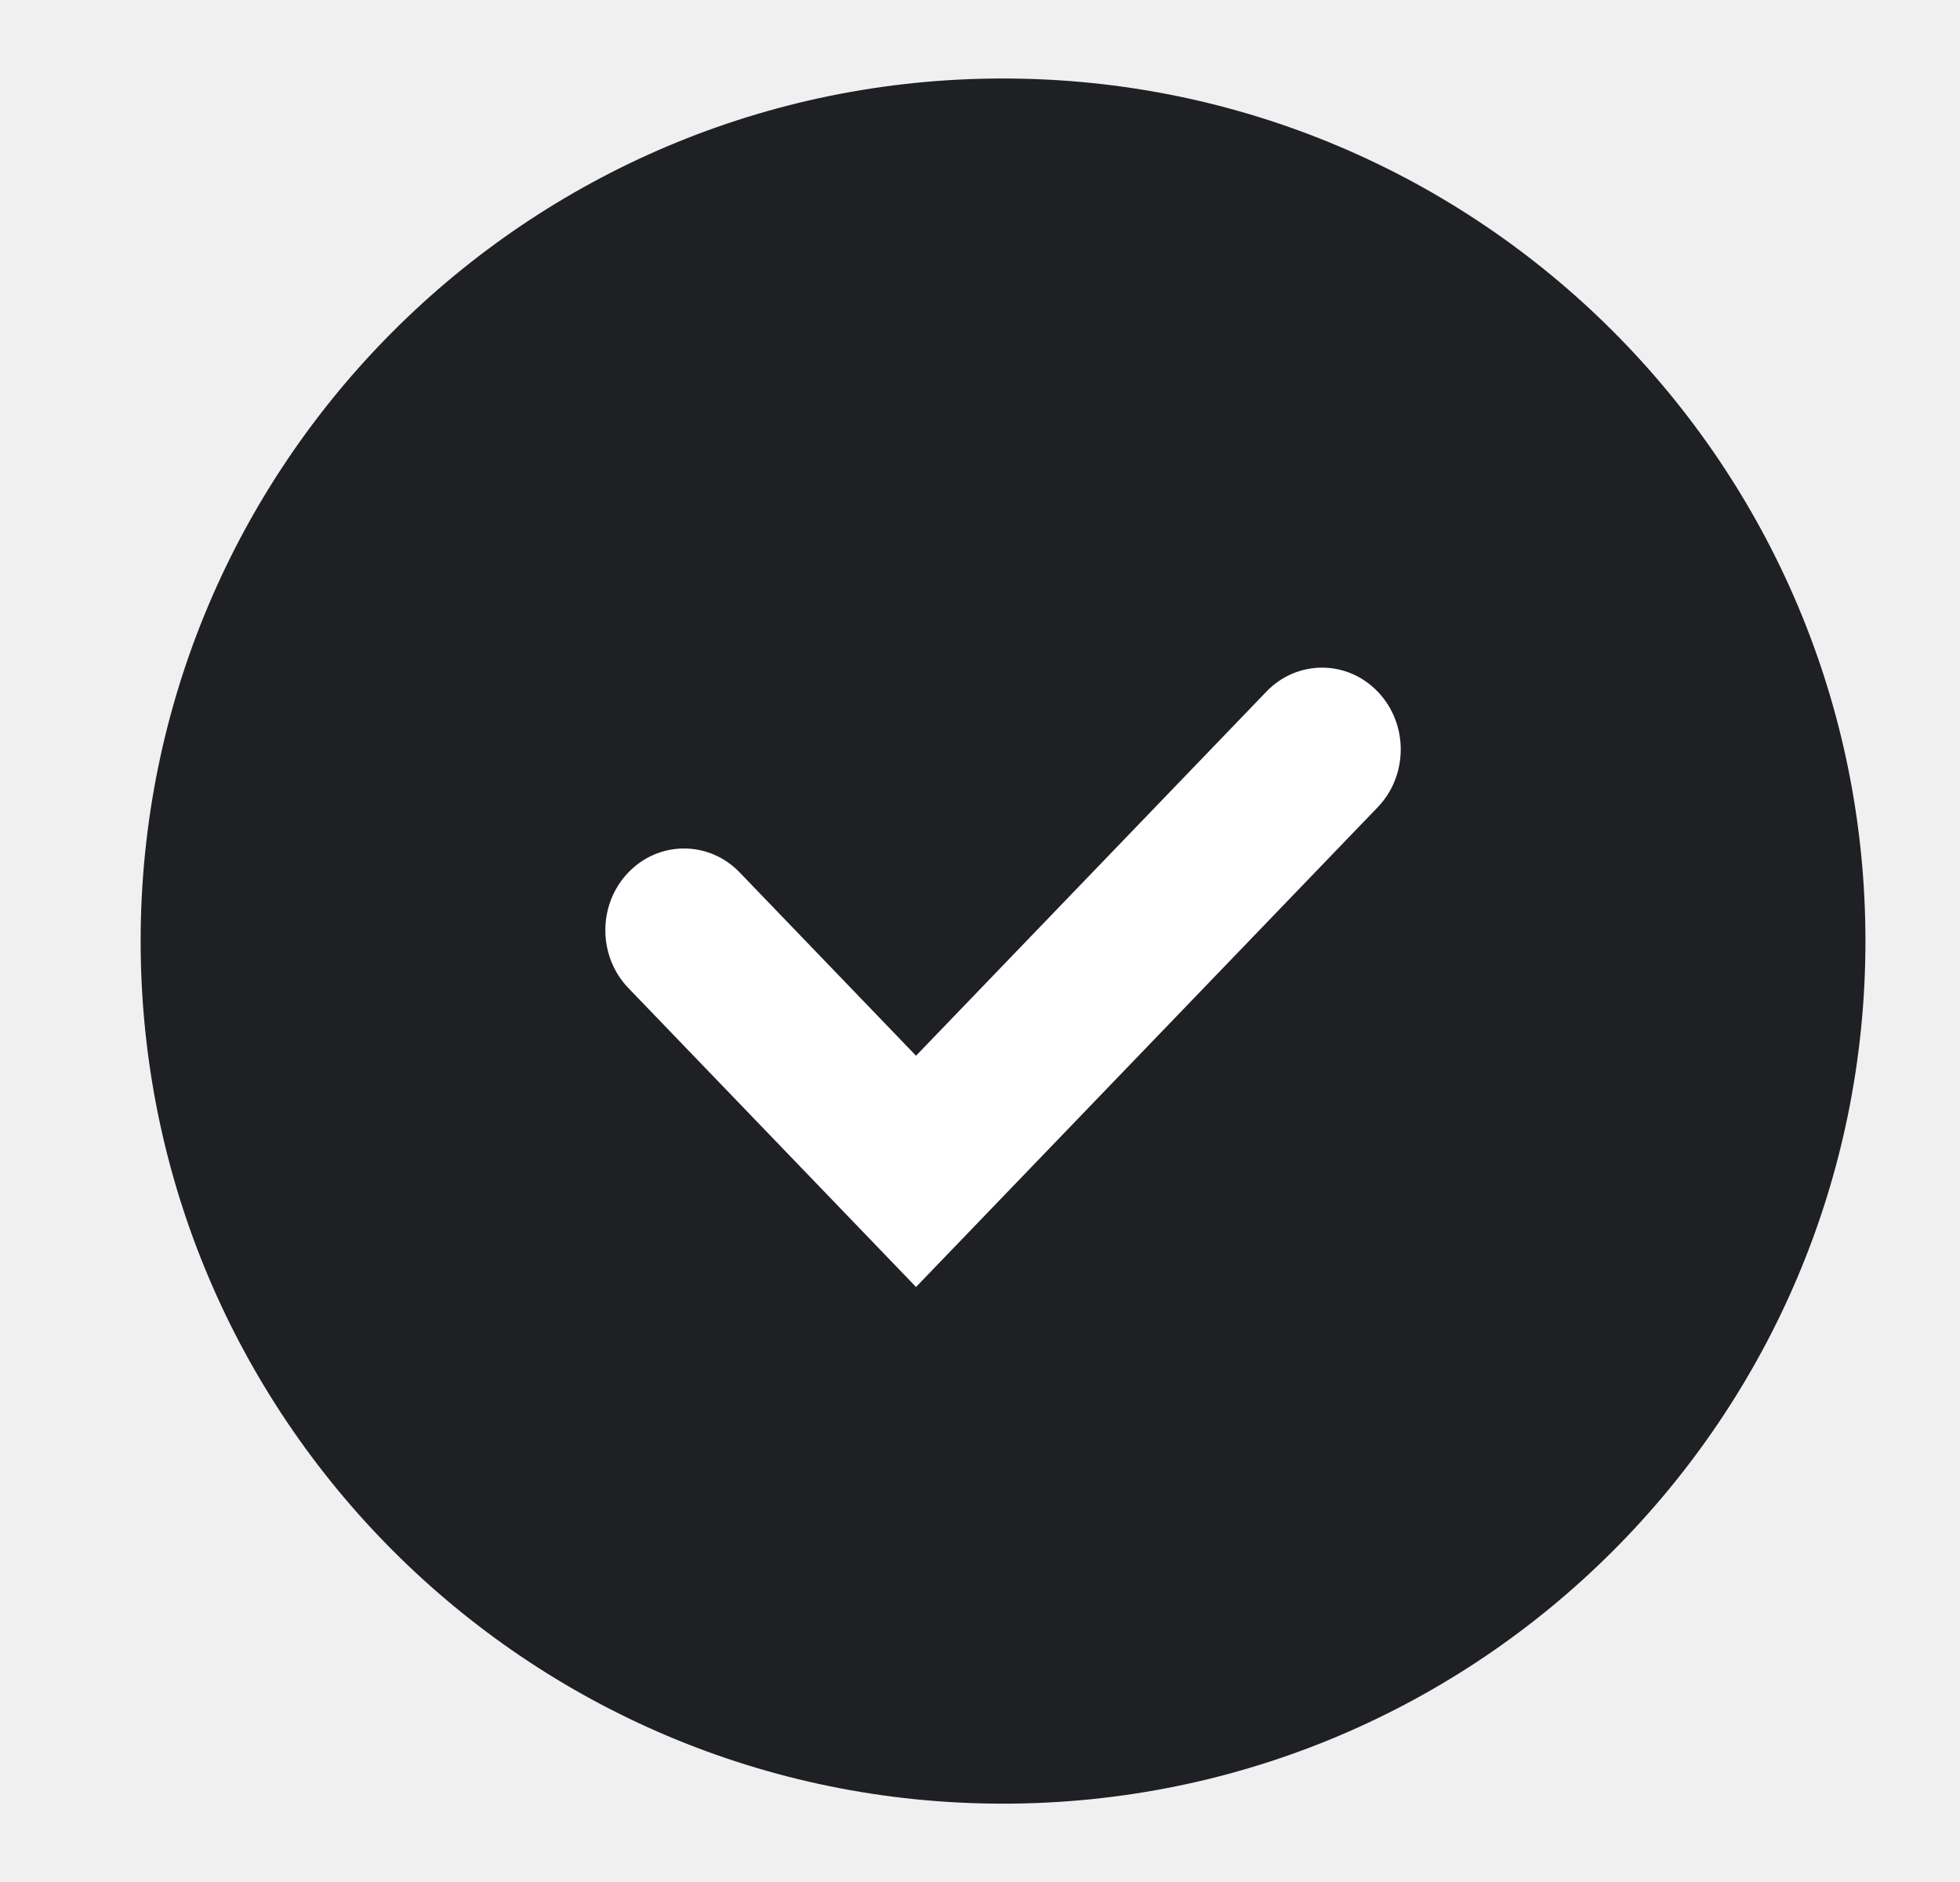
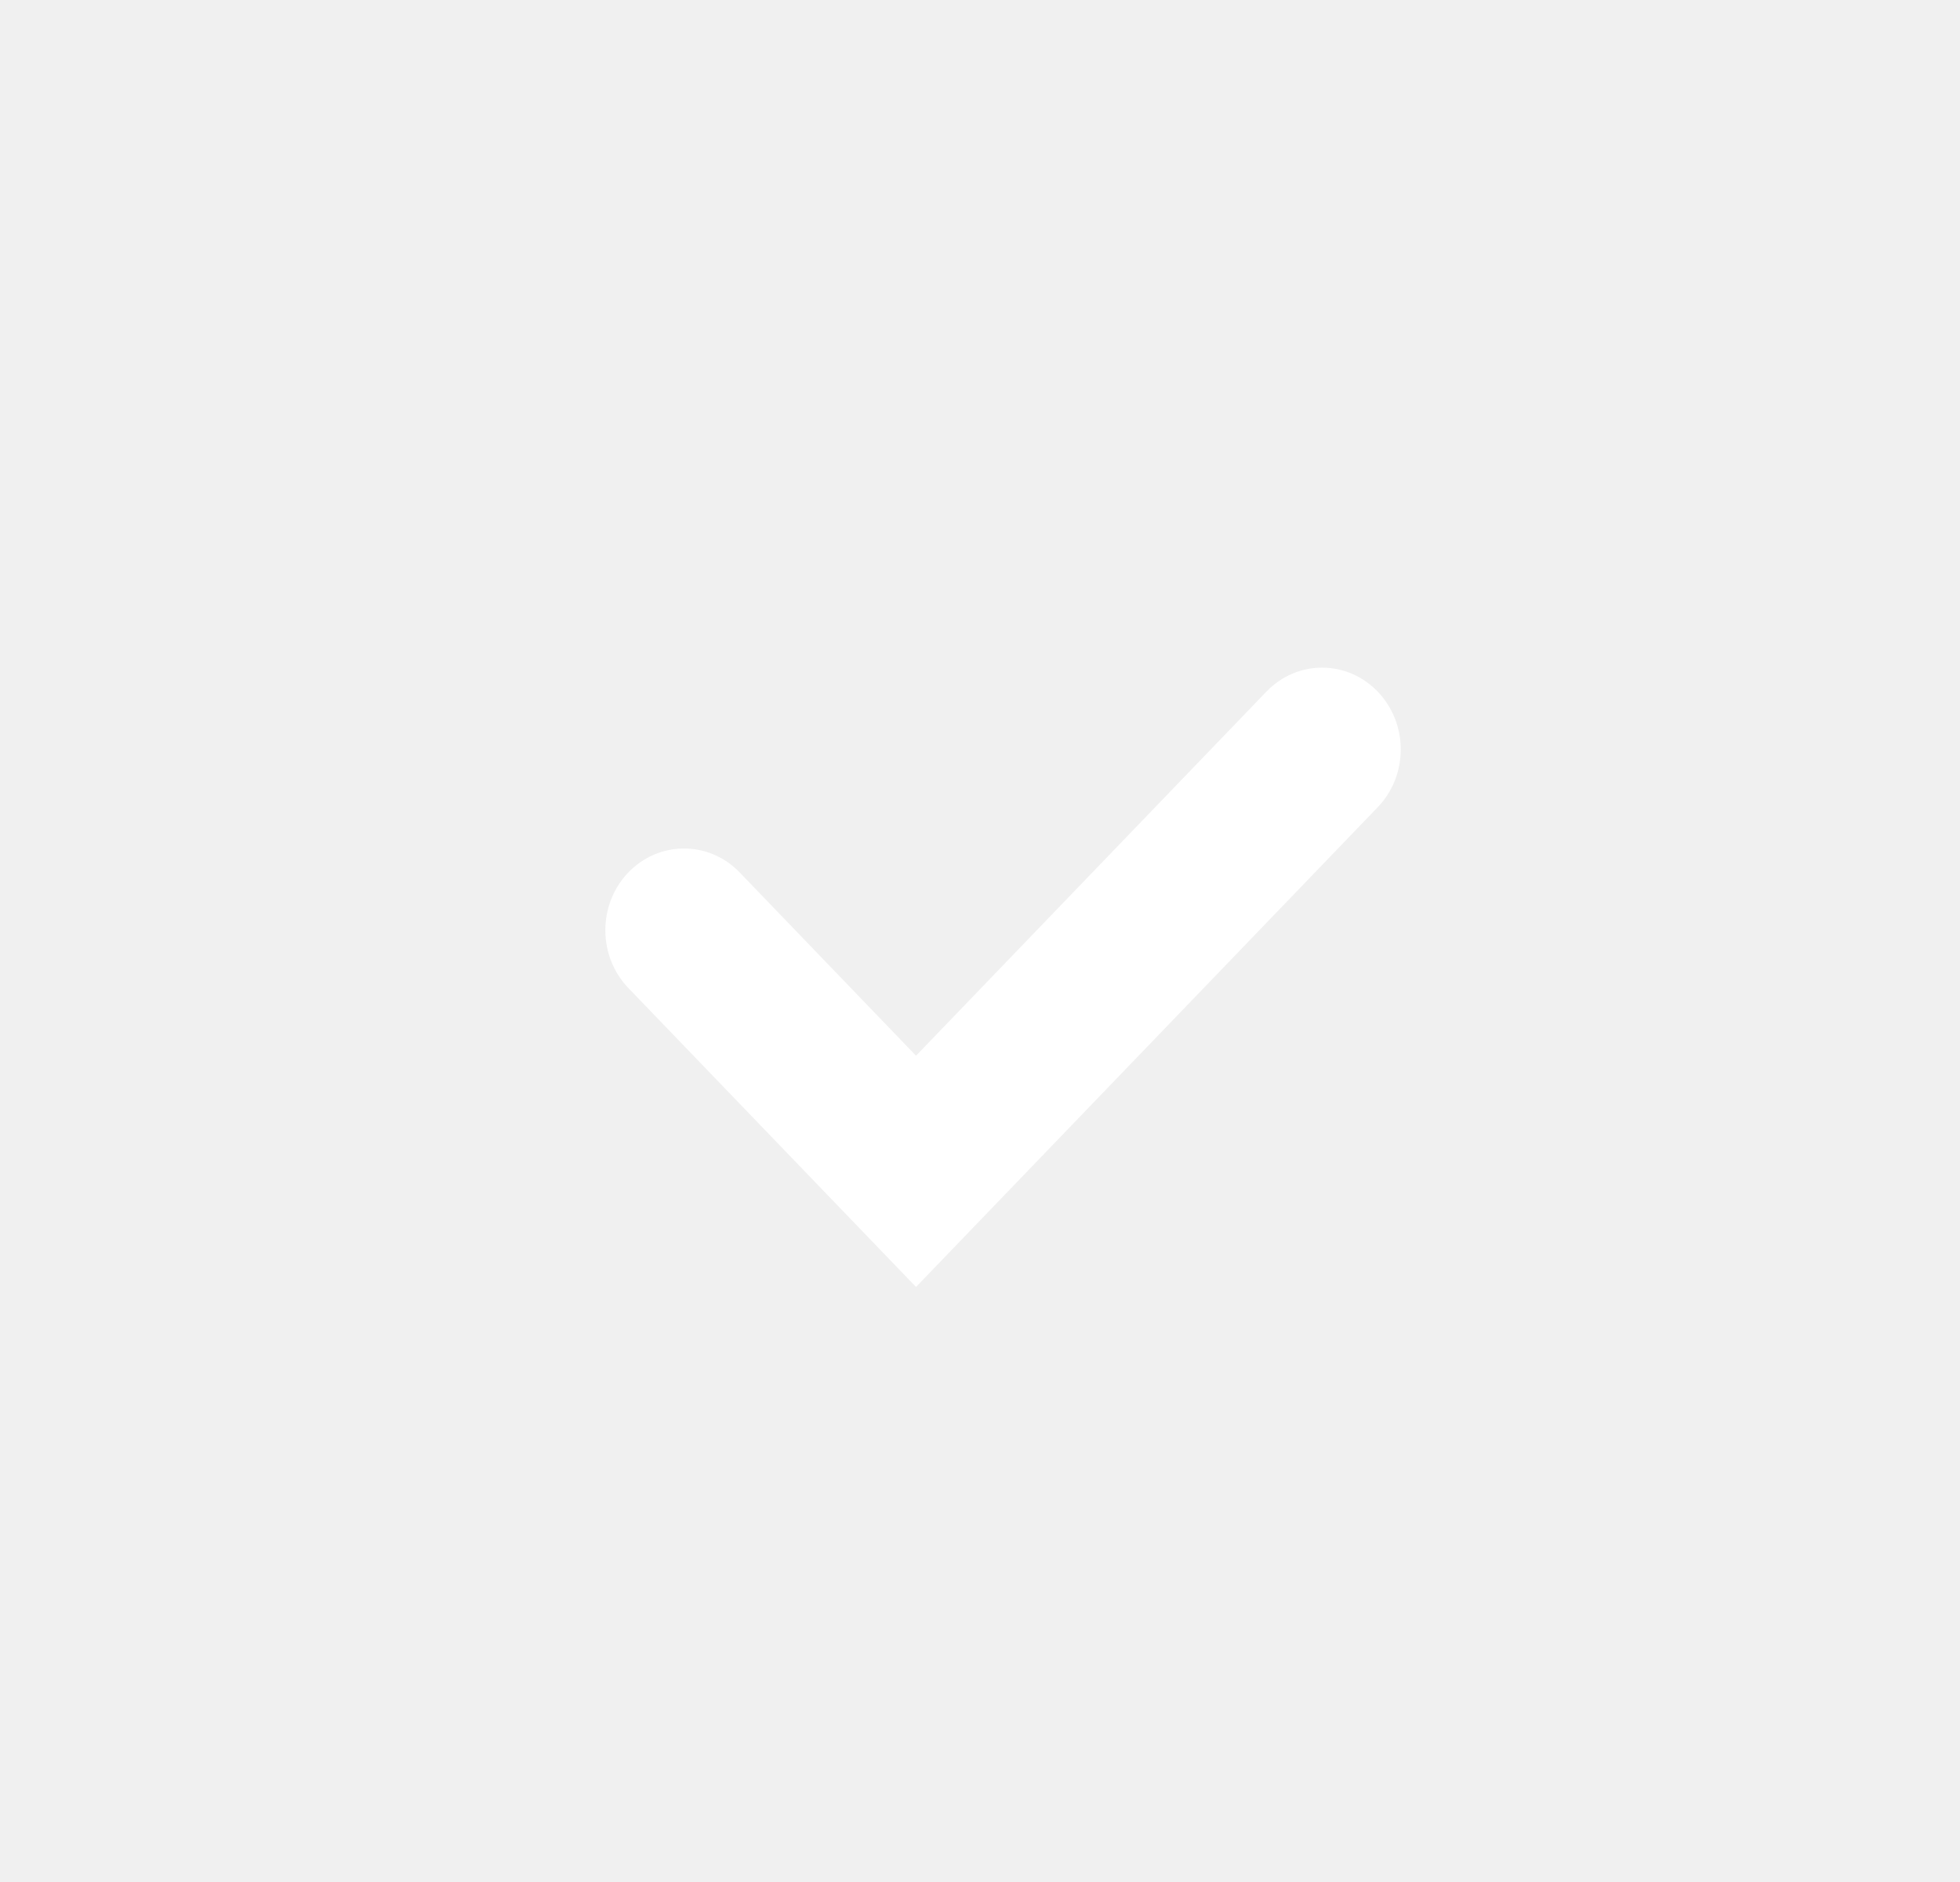
<svg xmlns="http://www.w3.org/2000/svg" width="25" height="24" viewBox="0 0 25 24" fill="none">
-   <mask id="mask0_103_11460" style="mask-type:alpha" maskUnits="userSpaceOnUse" x="1" y="1" width="23" height="23">
-     <circle cx="12.794" cy="12.001" r="11" fill="#D9D9D9" />
-   </mask>
-   <g mask="url(#mask0_103_11460)">
-     <rect x="0.794" y="0.001" width="24" height="24" fill="#1F2024" />
-   </g>
  <path d="M17.585 8.833C17.196 8.413 16.551 8.407 16.154 8.819L11.684 13.463L9.434 11.125C9.037 10.713 8.392 10.72 8.002 11.139C7.623 11.548 7.628 12.198 8.015 12.6L11.684 16.412L17.573 10.294C17.96 9.892 17.965 9.241 17.585 8.833Z" fill="white" />
</svg>
